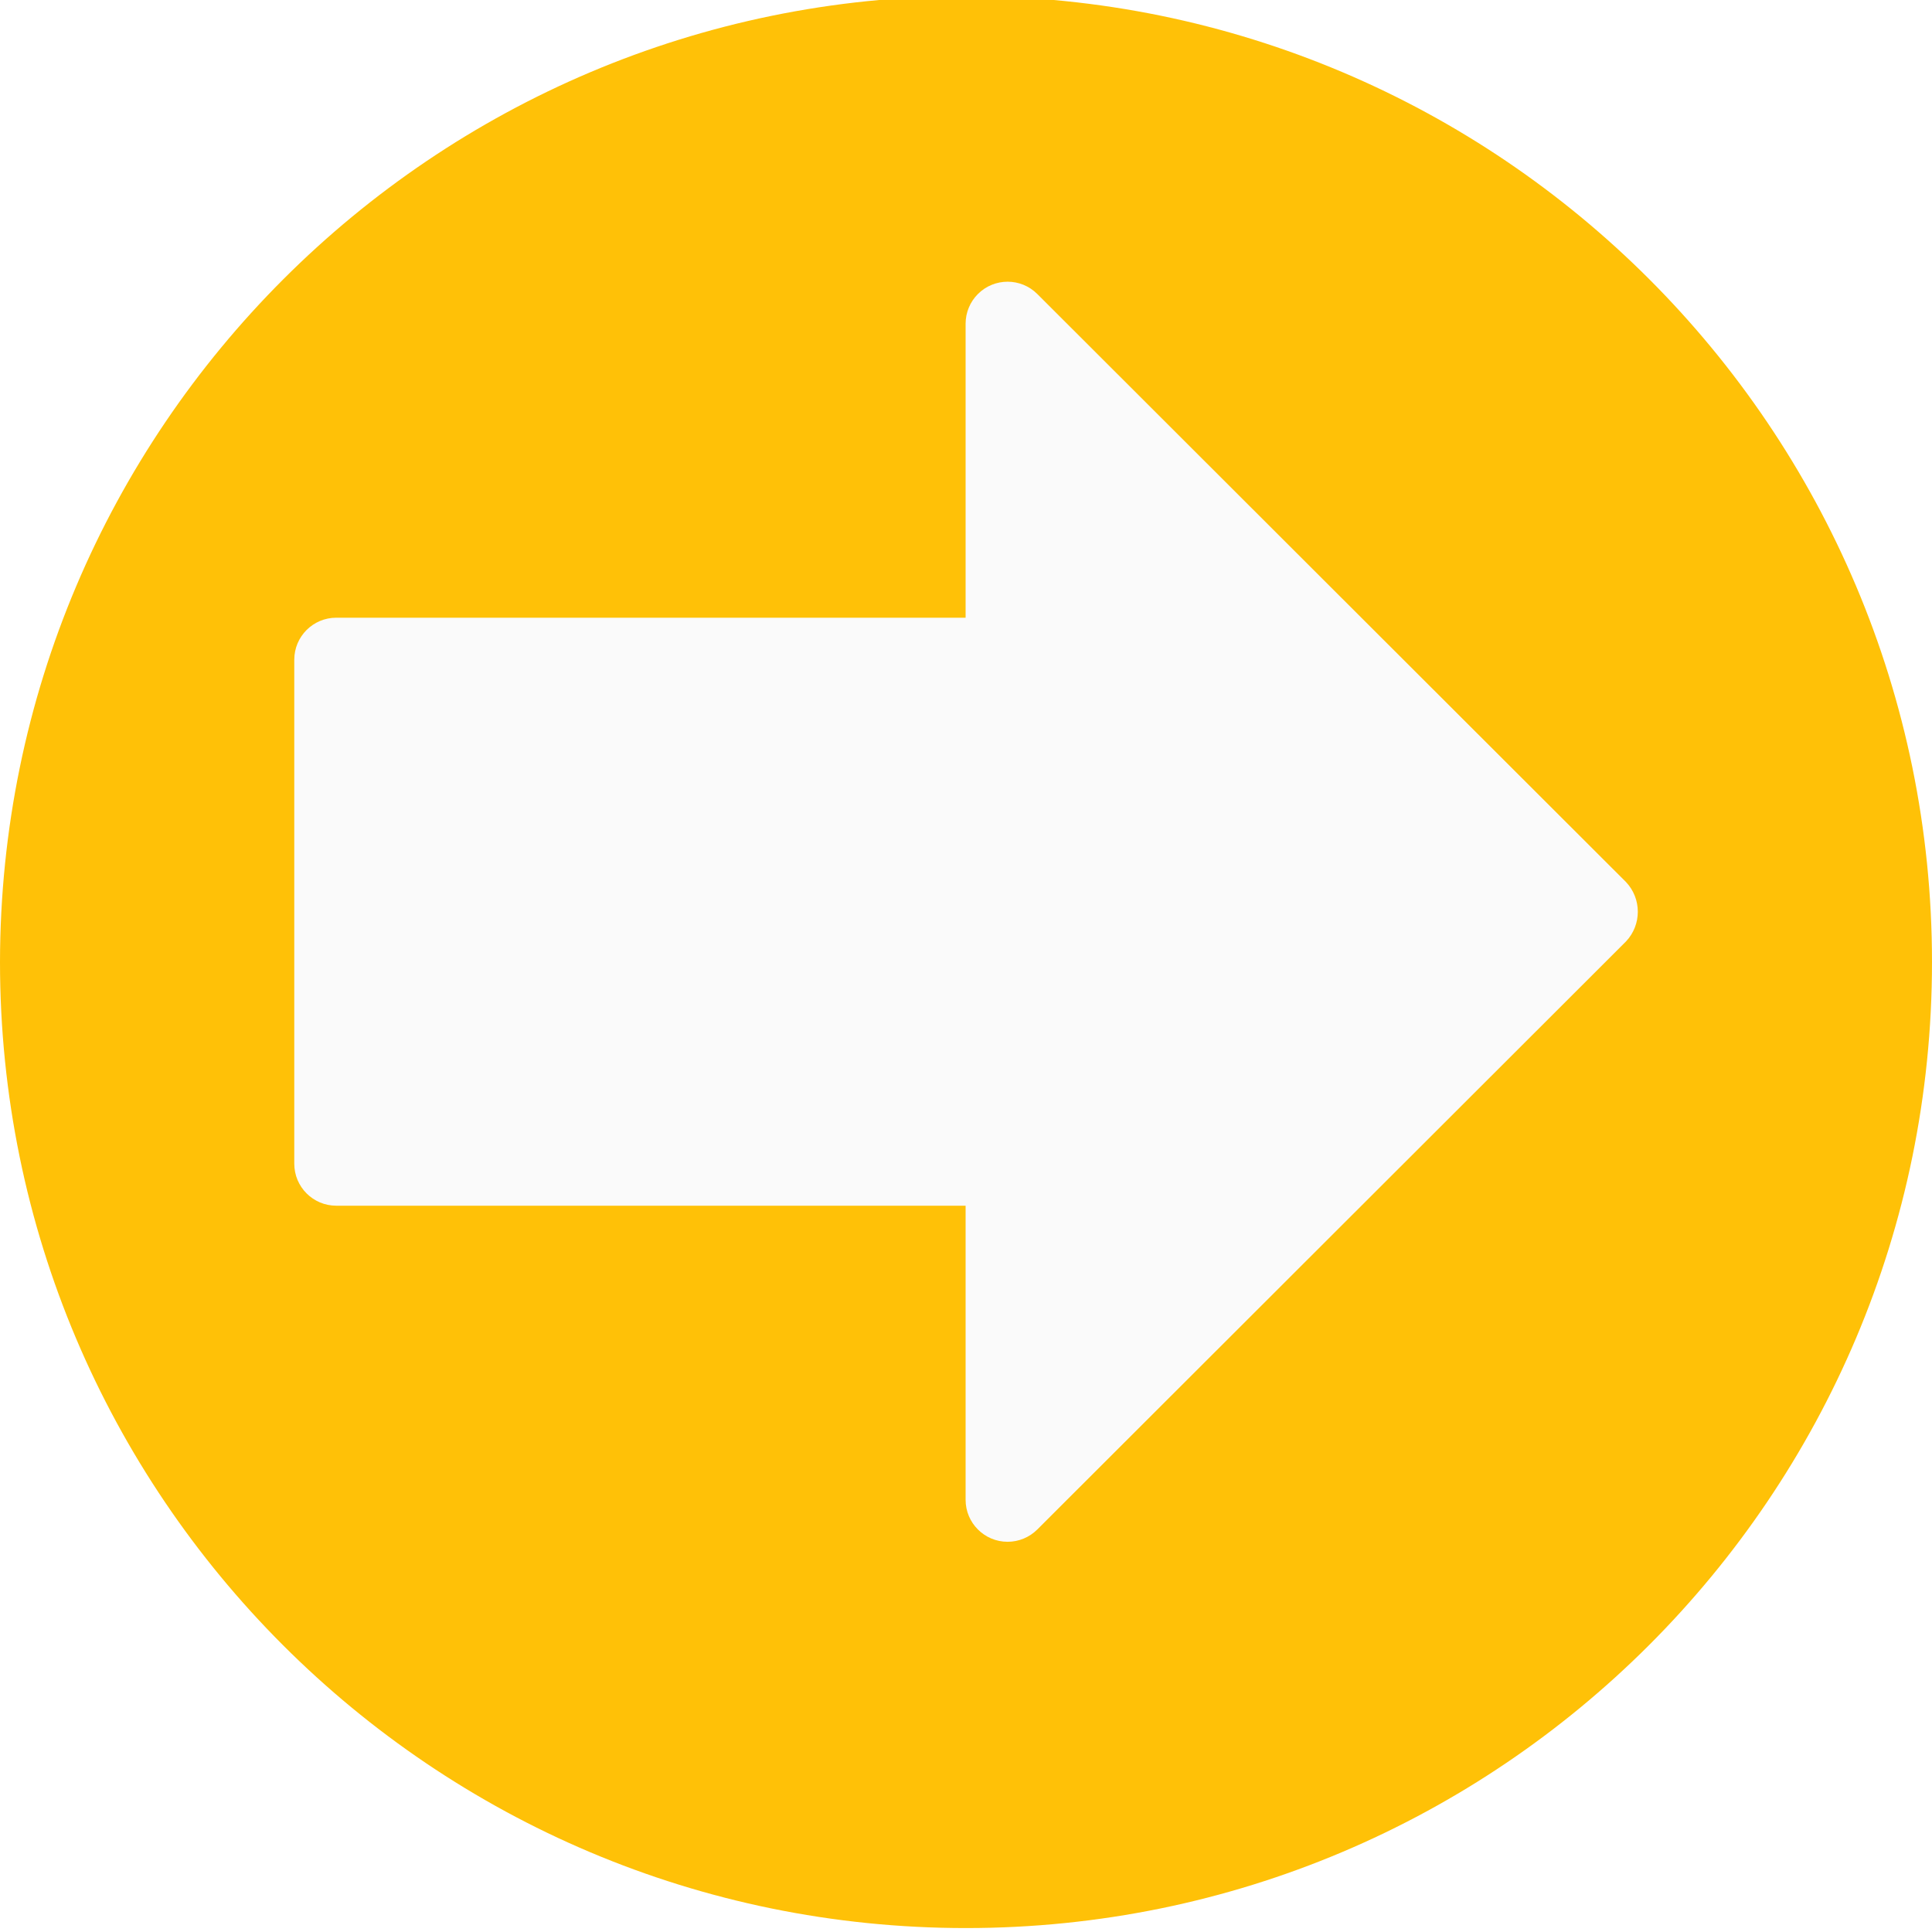
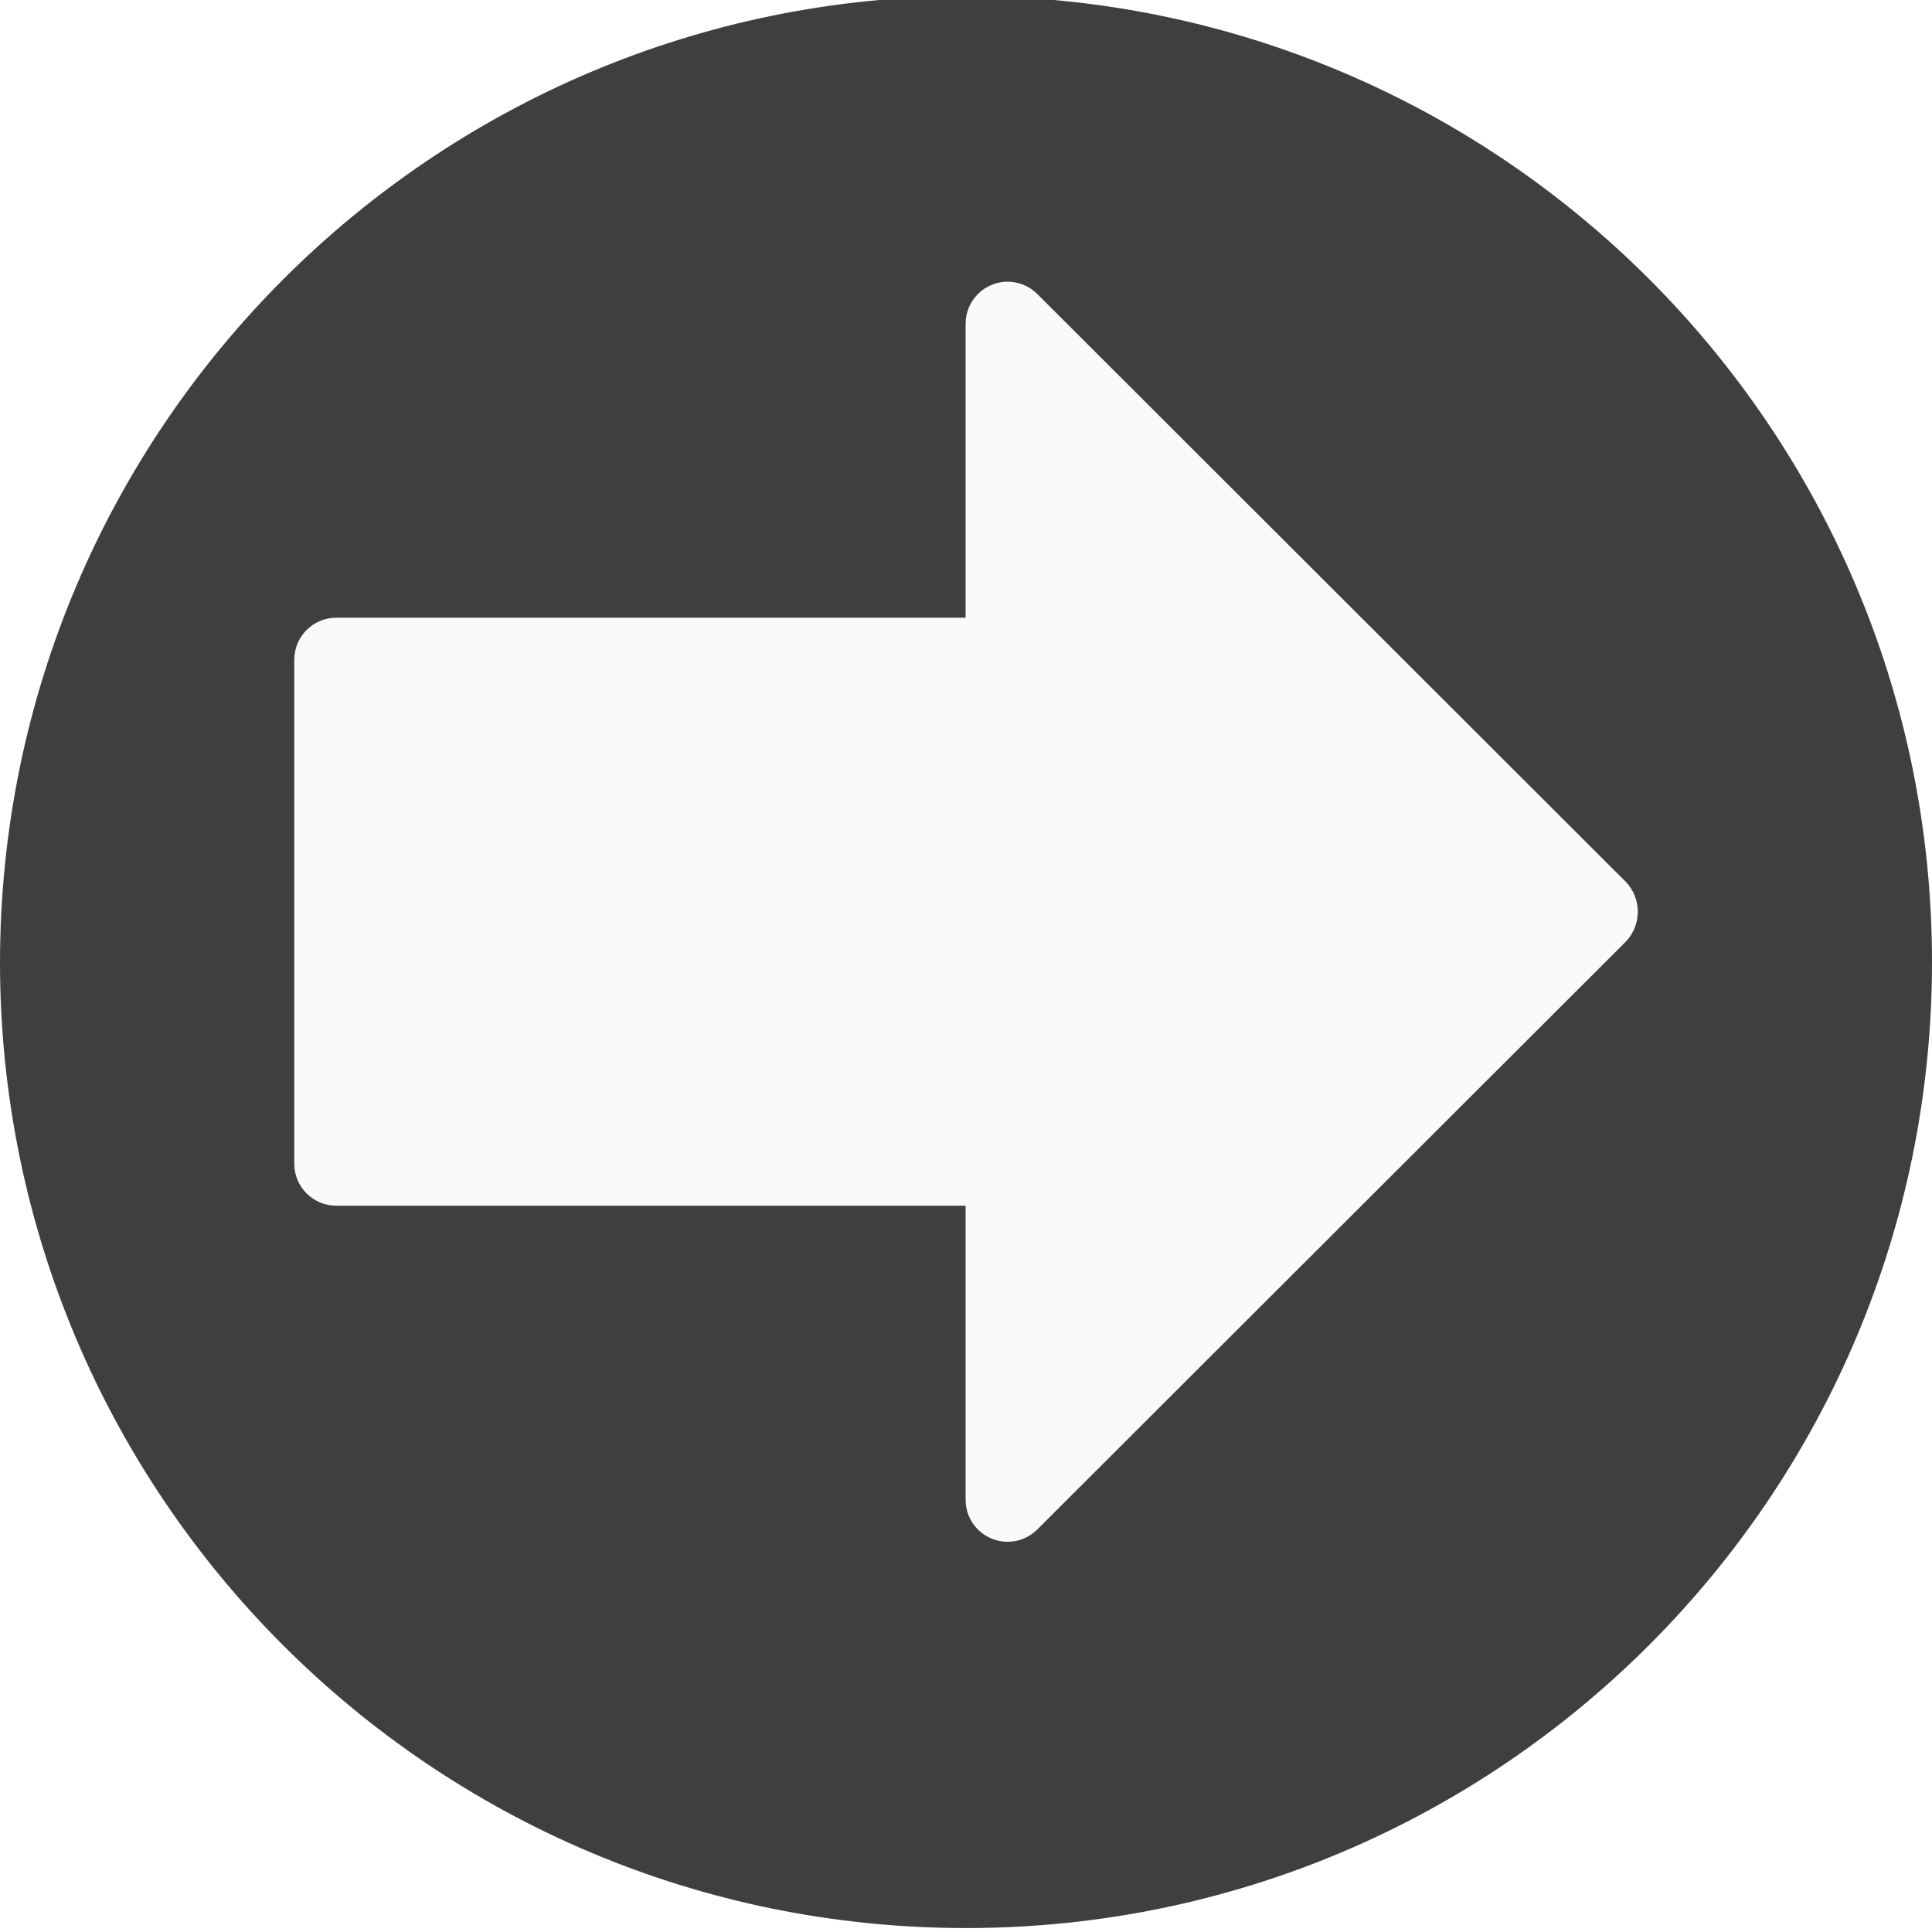
<svg xmlns="http://www.w3.org/2000/svg" width="490.667" height="490.667">
  <g>
-     <rect fill="none" id="canvas_background" height="602" width="802" y="-1" x="-1" />
+     <rect x="-1" y="-1" width="492.667" height="492.667" id="canvas_background" fill="none" />
  </g>
  <g>
-     <path transform="rotate(-90 245.333,244.333) " id="svg_1" fill="#FFC107" d="m245.333,-1c-135.494,0 -245.333,109.839 -245.333,245.333s109.839,245.333 245.333,245.333s245.333,-109.839 245.333,-245.333c-0.152,-135.43 -109.902,-245.18 -245.333,-245.333z" />
-     <path transform="rotate(90 245.3447,231.555) " id="svg_2" fill="#FAFAFA" d="m252.885,63.944c-4.234,-3.996 -10.849,-3.996 -15.083,0l-149.333,149.504c-4.171,4.16 -4.179,10.914 -0.019,15.085c2.001,2.006 4.717,3.133 7.55,3.134l74.667,0l0,159.829c0,5.891 4.776,10.667 10.667,10.667l128,0c5.891,0 10.667,-4.776 10.667,-10.667l0,-159.829l74.667,0c5.891,0.011 10.675,-4.757 10.686,-10.648c0.005,-2.84 -1.123,-5.565 -3.134,-7.571l-149.335,-149.504z" />
+     <path d="m245.333,-1c-135.494,0 -245.333,109.839 -245.333,245.333s109.839,245.333 245.333,245.333s245.333,-109.839 245.333,-245.333c-0.152,-135.43 -109.902,-245.18 -245.333,-245.333z" fill="#3f3f3f" id="svg_1" transform="rotate(-90 245.333,244.333) " />
+     <path transform="rotate(90 245.3447,231.555) " d="m252.885,63.944c-4.234,-3.996 -10.849,-3.996 -15.083,0l-149.333,149.504c-4.171,4.16 -4.179,10.914 -0.019,15.085c2.001,2.006 4.717,3.133 7.55,3.134l74.667,0l0,159.829c0,5.891 4.776,10.667 10.667,10.667l128,0c5.891,0 10.667,-4.776 10.667,-10.667l0,-159.829l74.667,0c5.891,0.011 10.675,-4.757 10.686,-10.648c0.005,-2.84 -1.123,-5.565 -3.134,-7.571l-149.335,-149.504z" fill="#FAFAFA" id="svg_2" />
    <g id="svg_3" />
    <g id="svg_4" />
    <g id="svg_5" />
    <g id="svg_6" />
    <g id="svg_7" />
    <g id="svg_8" />
    <g id="svg_9" />
    <g id="svg_10" />
    <g id="svg_11" />
    <g id="svg_12" />
    <g id="svg_13" />
    <g id="svg_14" />
    <g id="svg_15" />
    <g id="svg_16" />
    <g id="svg_17" />
  </g>
</svg>
